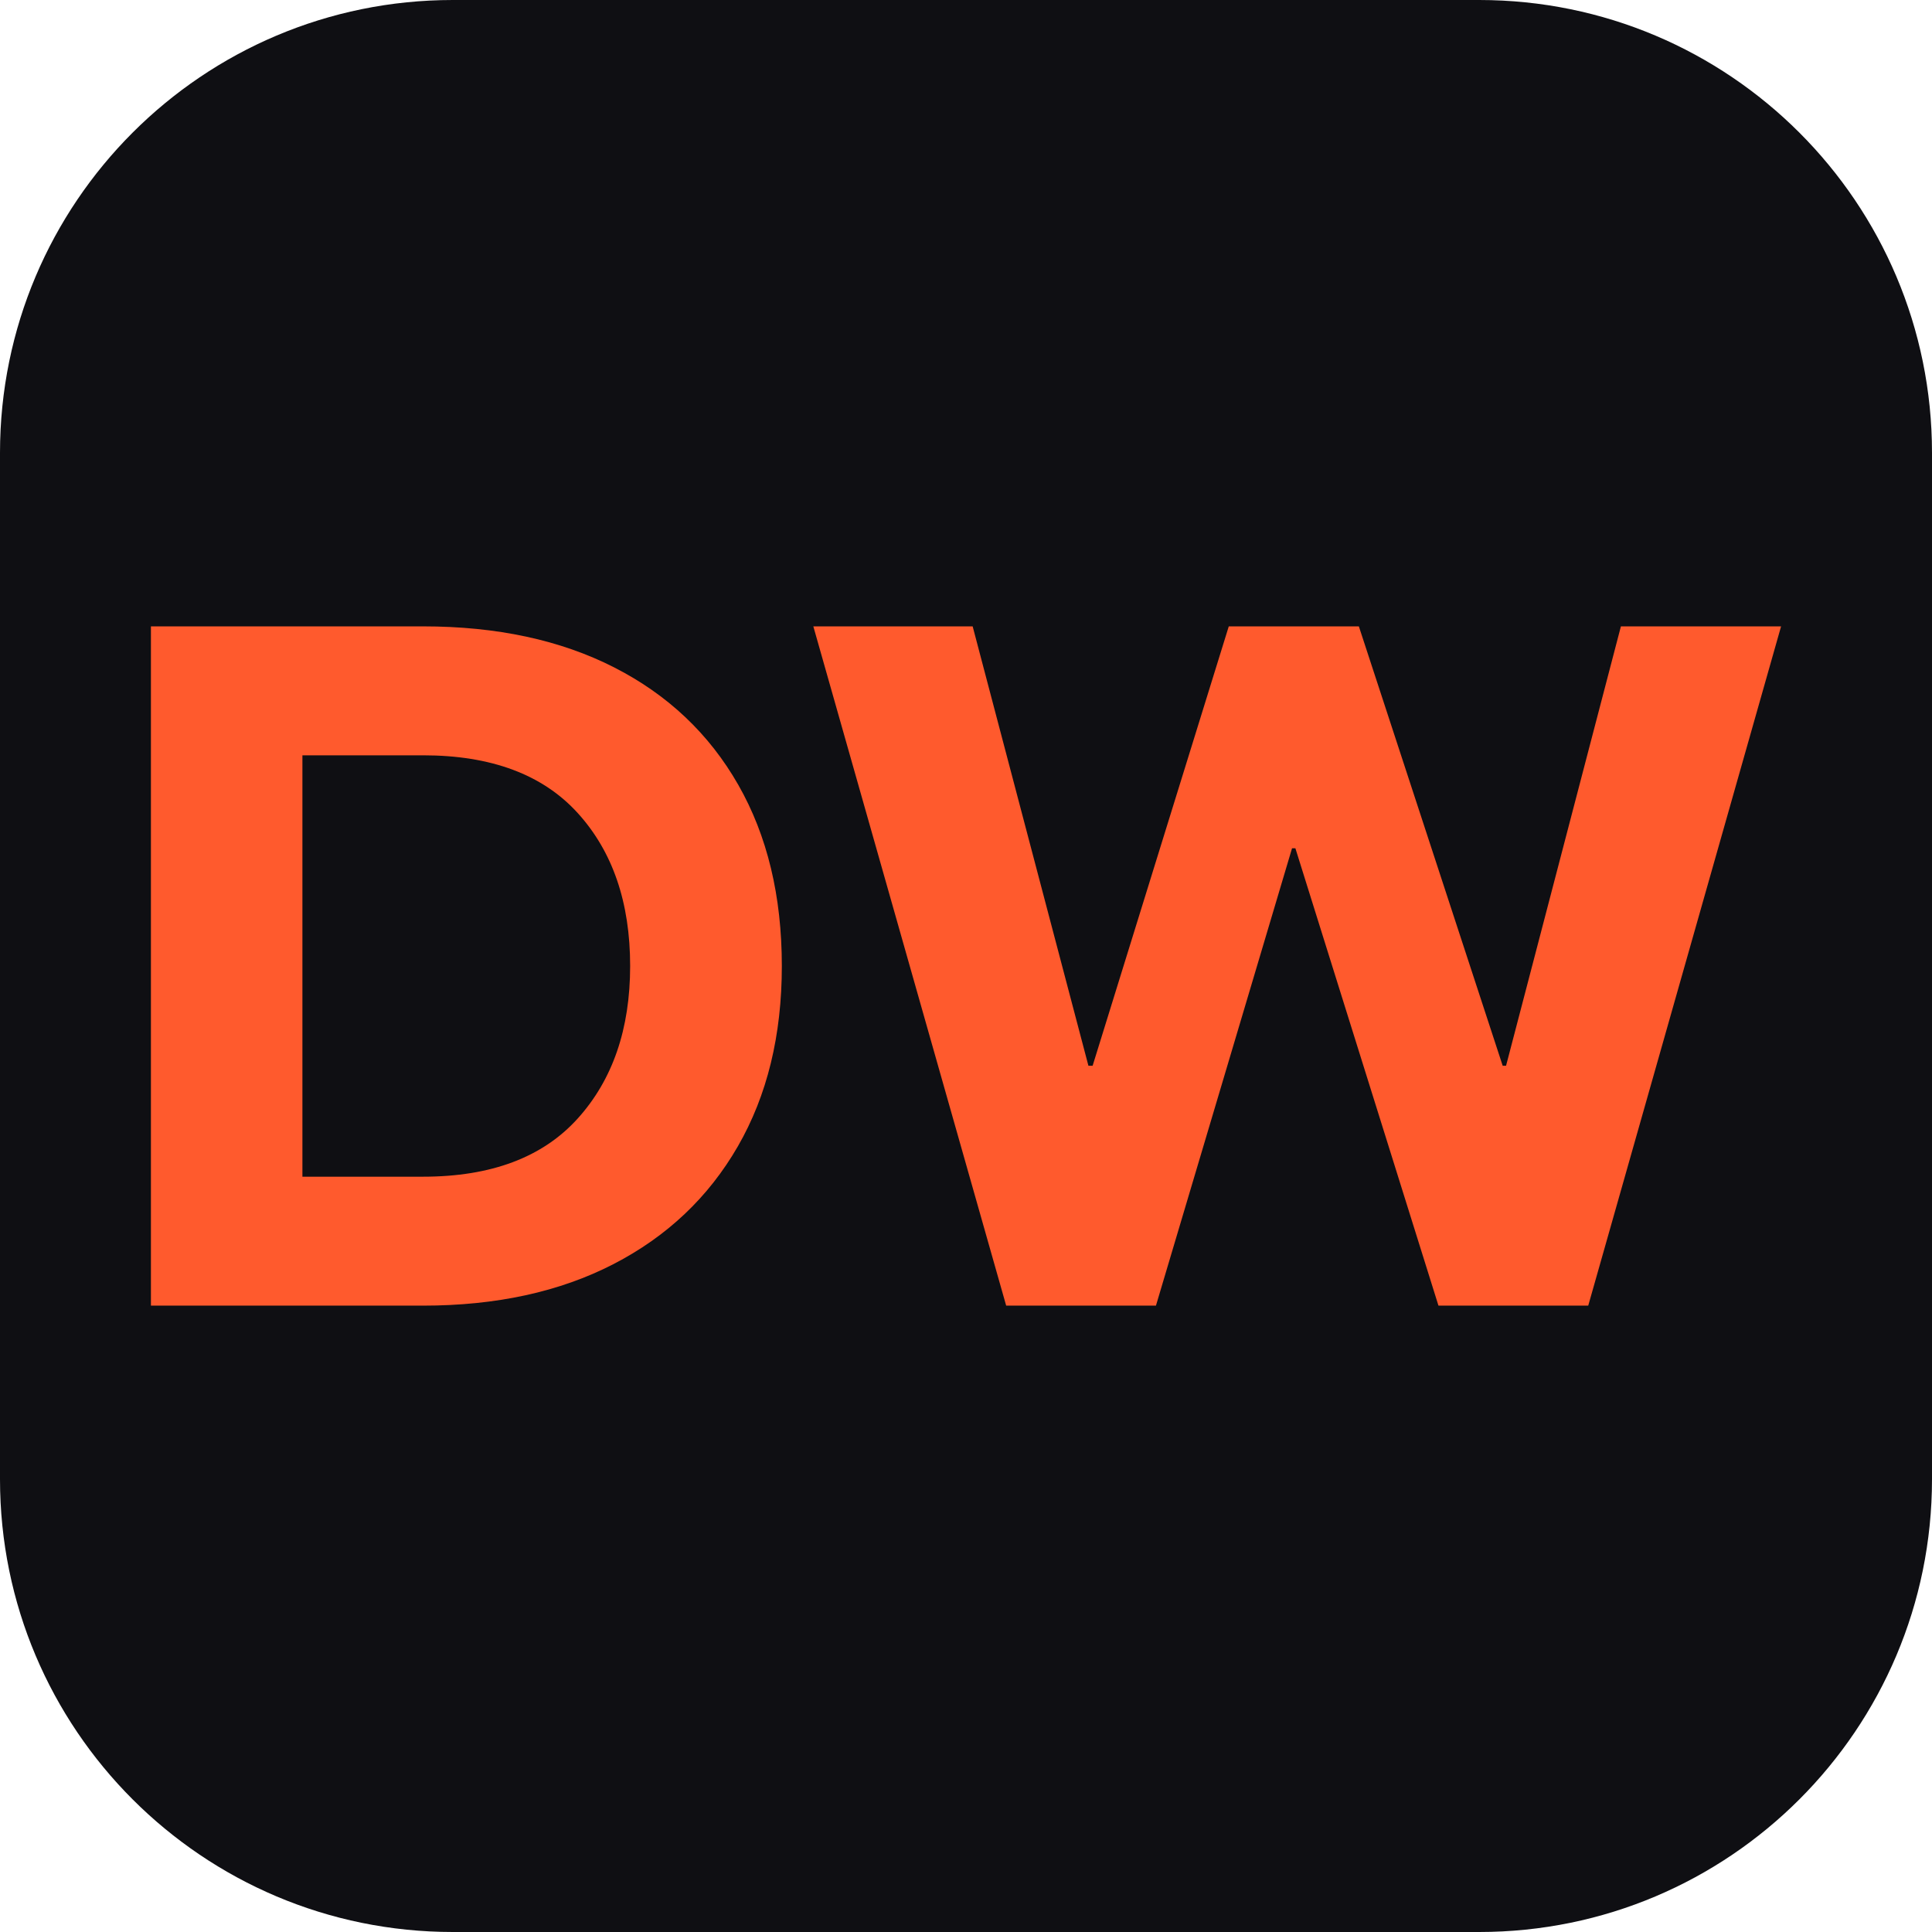
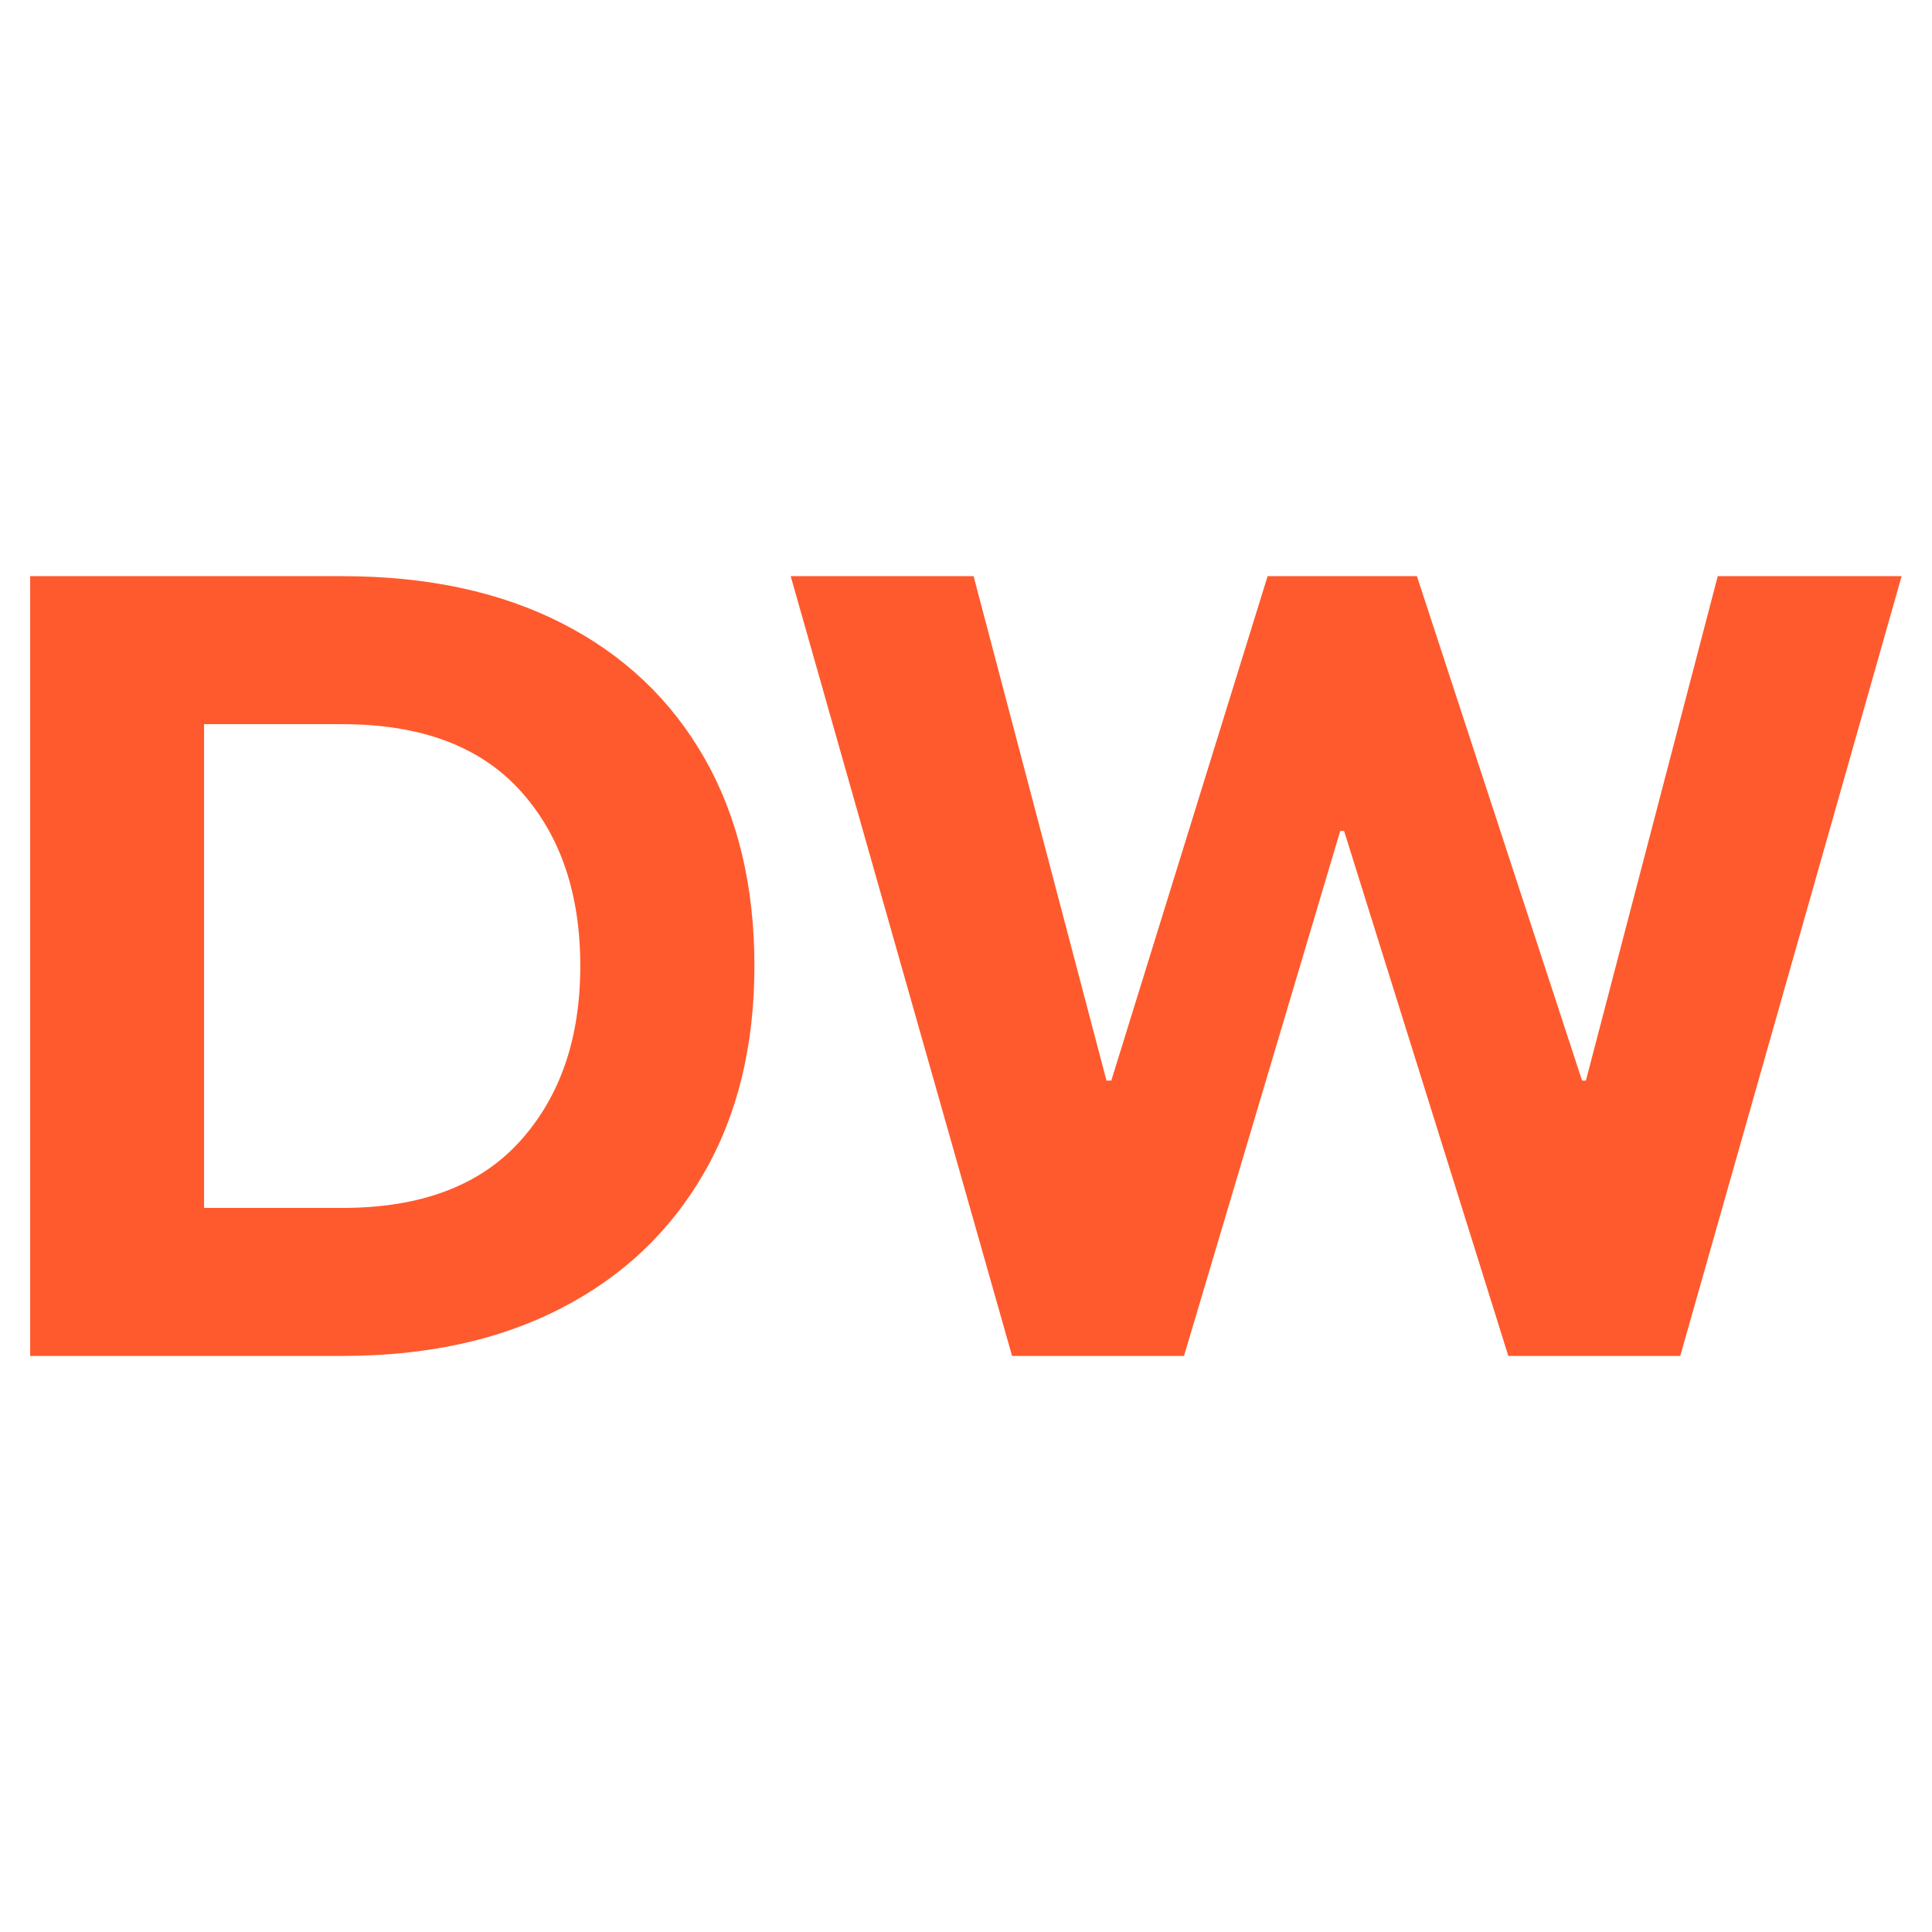
<svg xmlns="http://www.w3.org/2000/svg" viewBox="0 0 64 64">
-   <rect width="64" height="64" rx="15" fill="#0f0f13" />
  <g fill="#ff5a2d">
-     <path transform="translate(2.724 43.251) scale(0.02778 -0.02778)" d="M81.92 0V810H406.4Q538.4 810 634.36 761.04Q730.32 712.08 782.28 621.08Q834.24 530.08 834.24 405Q834.24 280.92 781.78 189.92Q729.32 98.92 633.36 49.46Q537.4 0 406.4 0ZM262.559 153.759H406.4Q528.2 153.759 590.781 223.079Q653.361 292.399 653.361 405Q653.361 518.601 590.821 587.421Q528.28 656.241 406.4 656.241H262.559Z" />
-     <path transform="translate(26.198 43.251) scale(0.02778 -0.02778)" d="M256.76 0 26.8 810H216.798L354.84 286.037H359.84L522.2 810H677.319L848.84 286.037H852.84L989.801 810H1180.799L950.839 0H772.24L601.64 545.363H597.64L435.359 0Z" />
+     <path transform="translate(-1.613 44.917) scale(0.03189 -0.03189)" d="M81.92 0V810H406.4Q538.4 810 634.36 761.04Q730.32 712.08 782.28 621.08Q834.24 530.08 834.24 405Q834.24 280.92 781.78 189.92Q729.32 98.92 633.36 49.46Q537.4 0 406.4 0ZM262.559 153.759H406.4Q528.2 153.759 590.781 223.079Q653.361 292.399 653.361 405Q653.361 518.601 590.821 587.421Q528.28 656.241 406.4 656.241H262.559Z" />
+     <path transform="translate(25.338 44.917) scale(0.03189 -0.03189)" d="M256.76 0 26.8 810H216.798L354.84 286.037H359.84L522.2 810H677.319L848.84 286.037H852.84L989.801 810H1180.799L950.839 0H772.24L601.64 545.363H597.64L435.359 0Z" />
  </g>
</svg>
